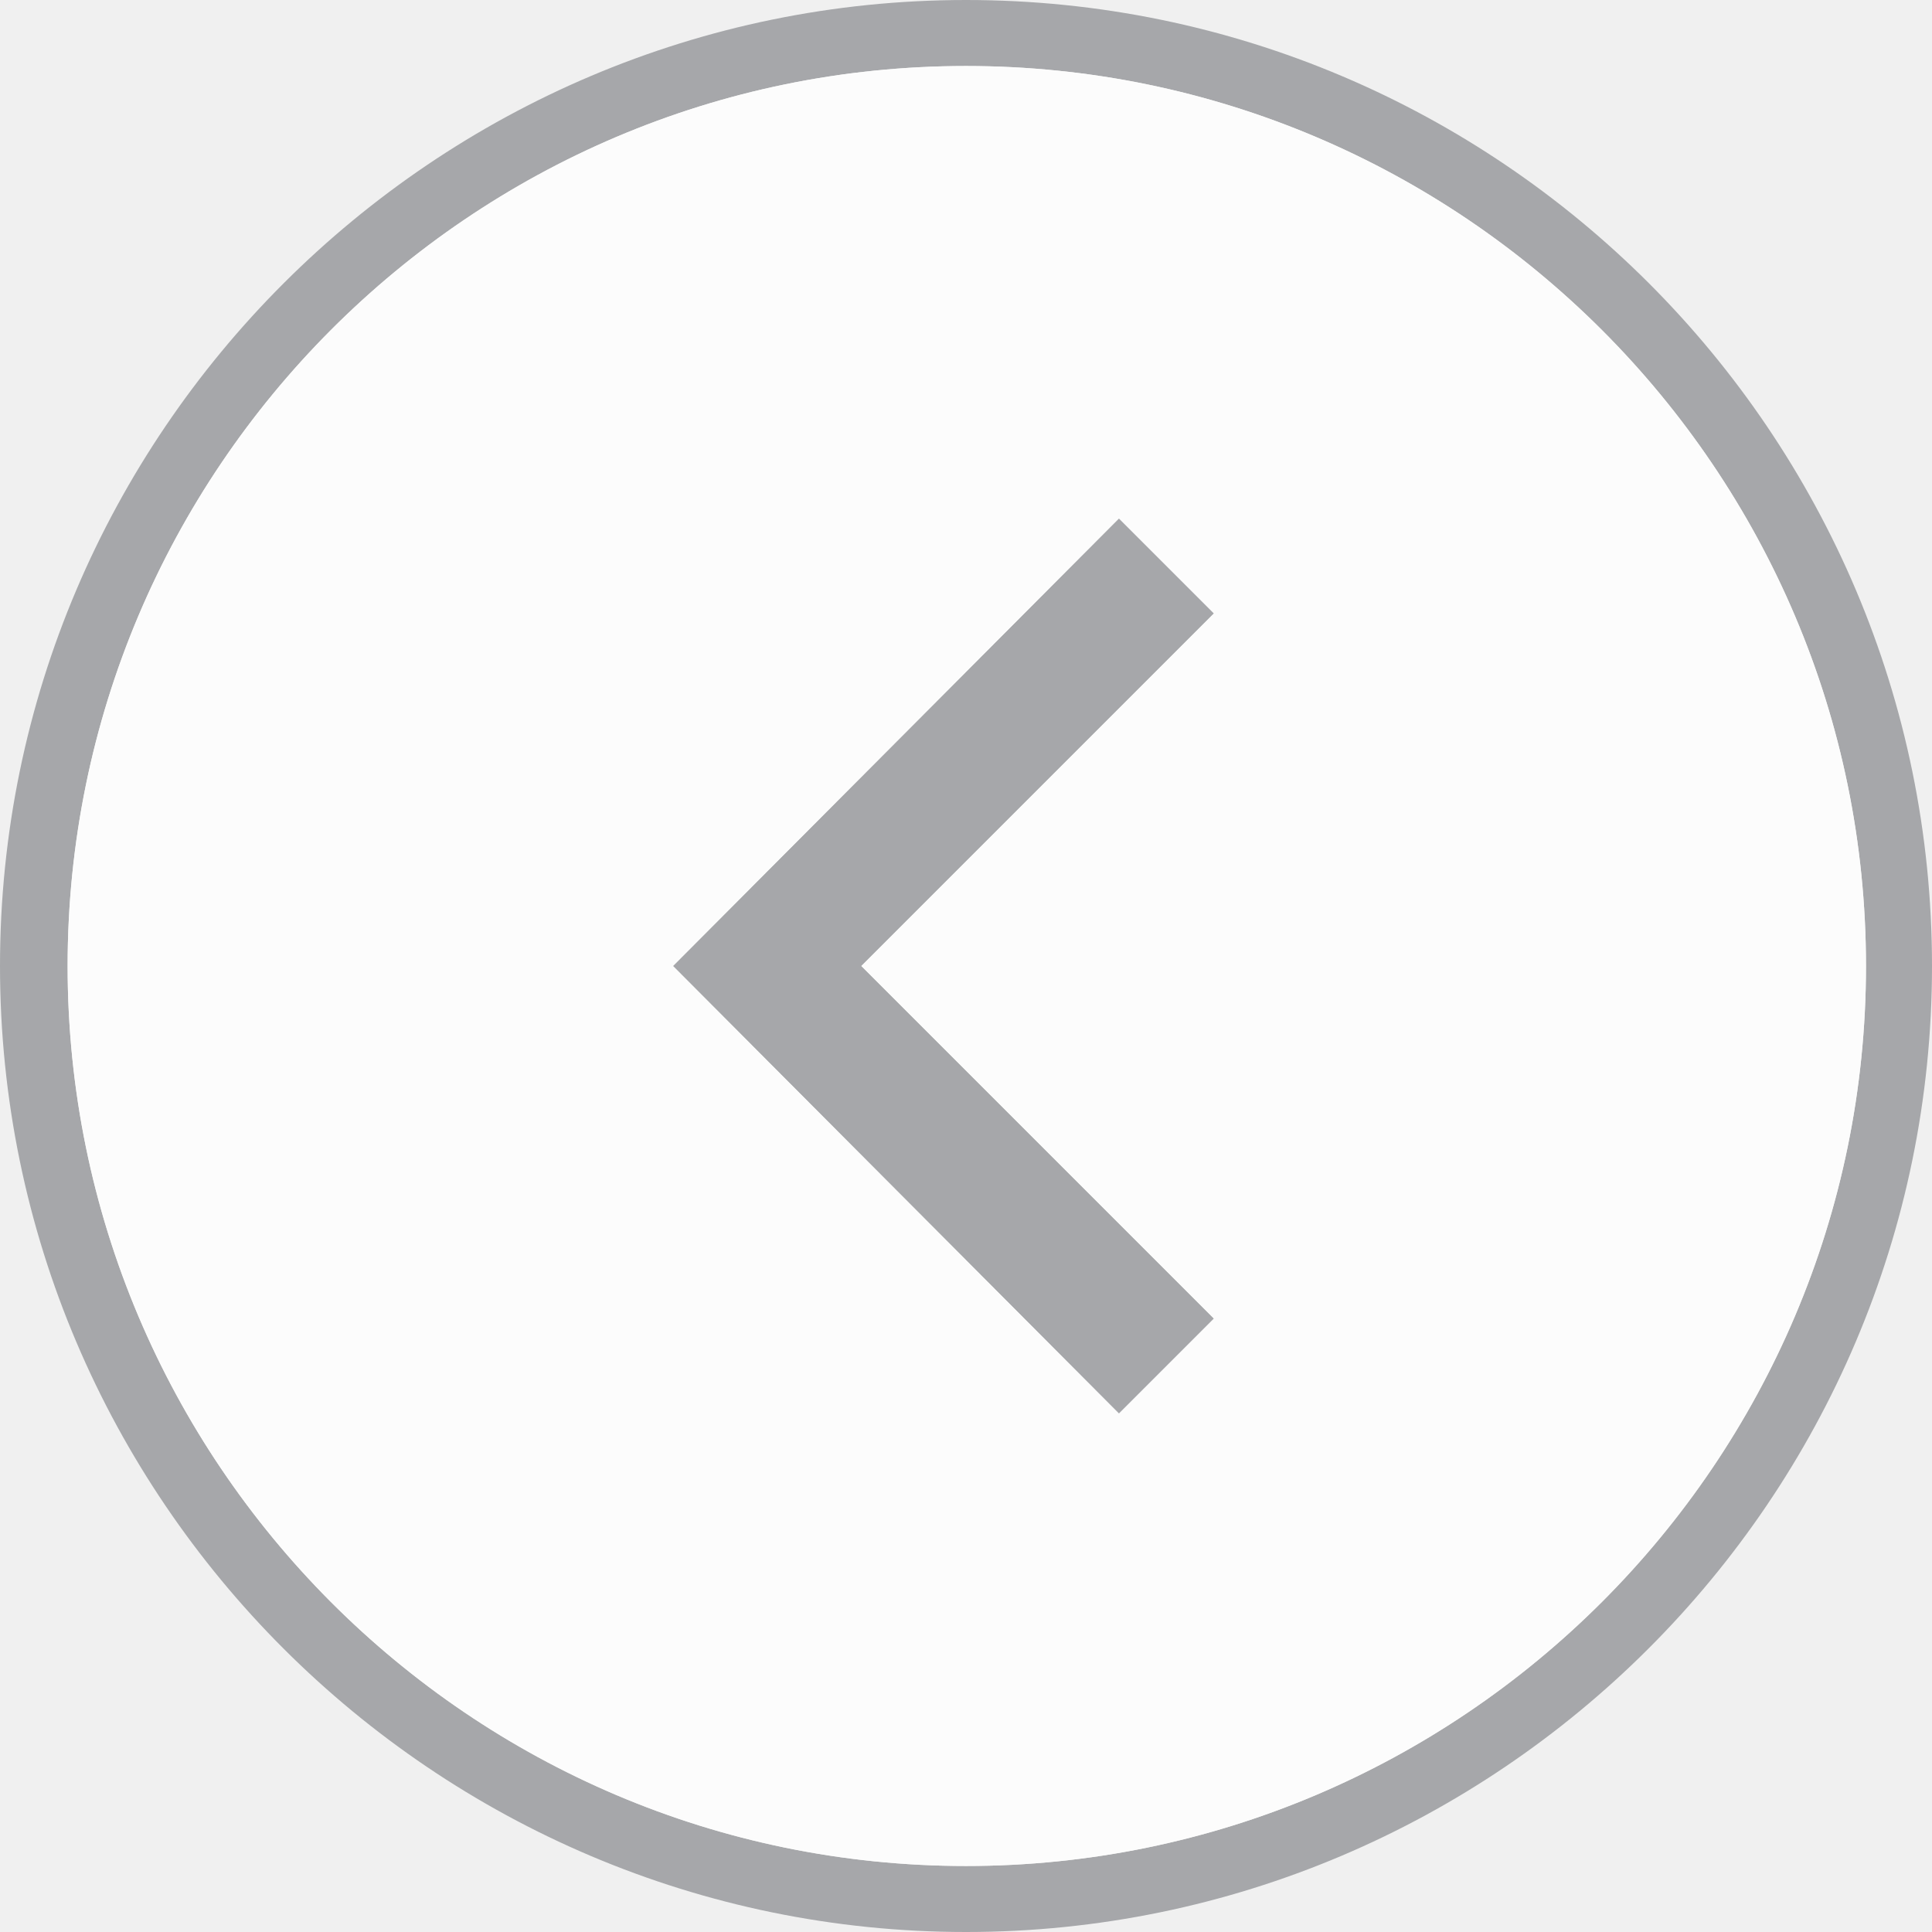
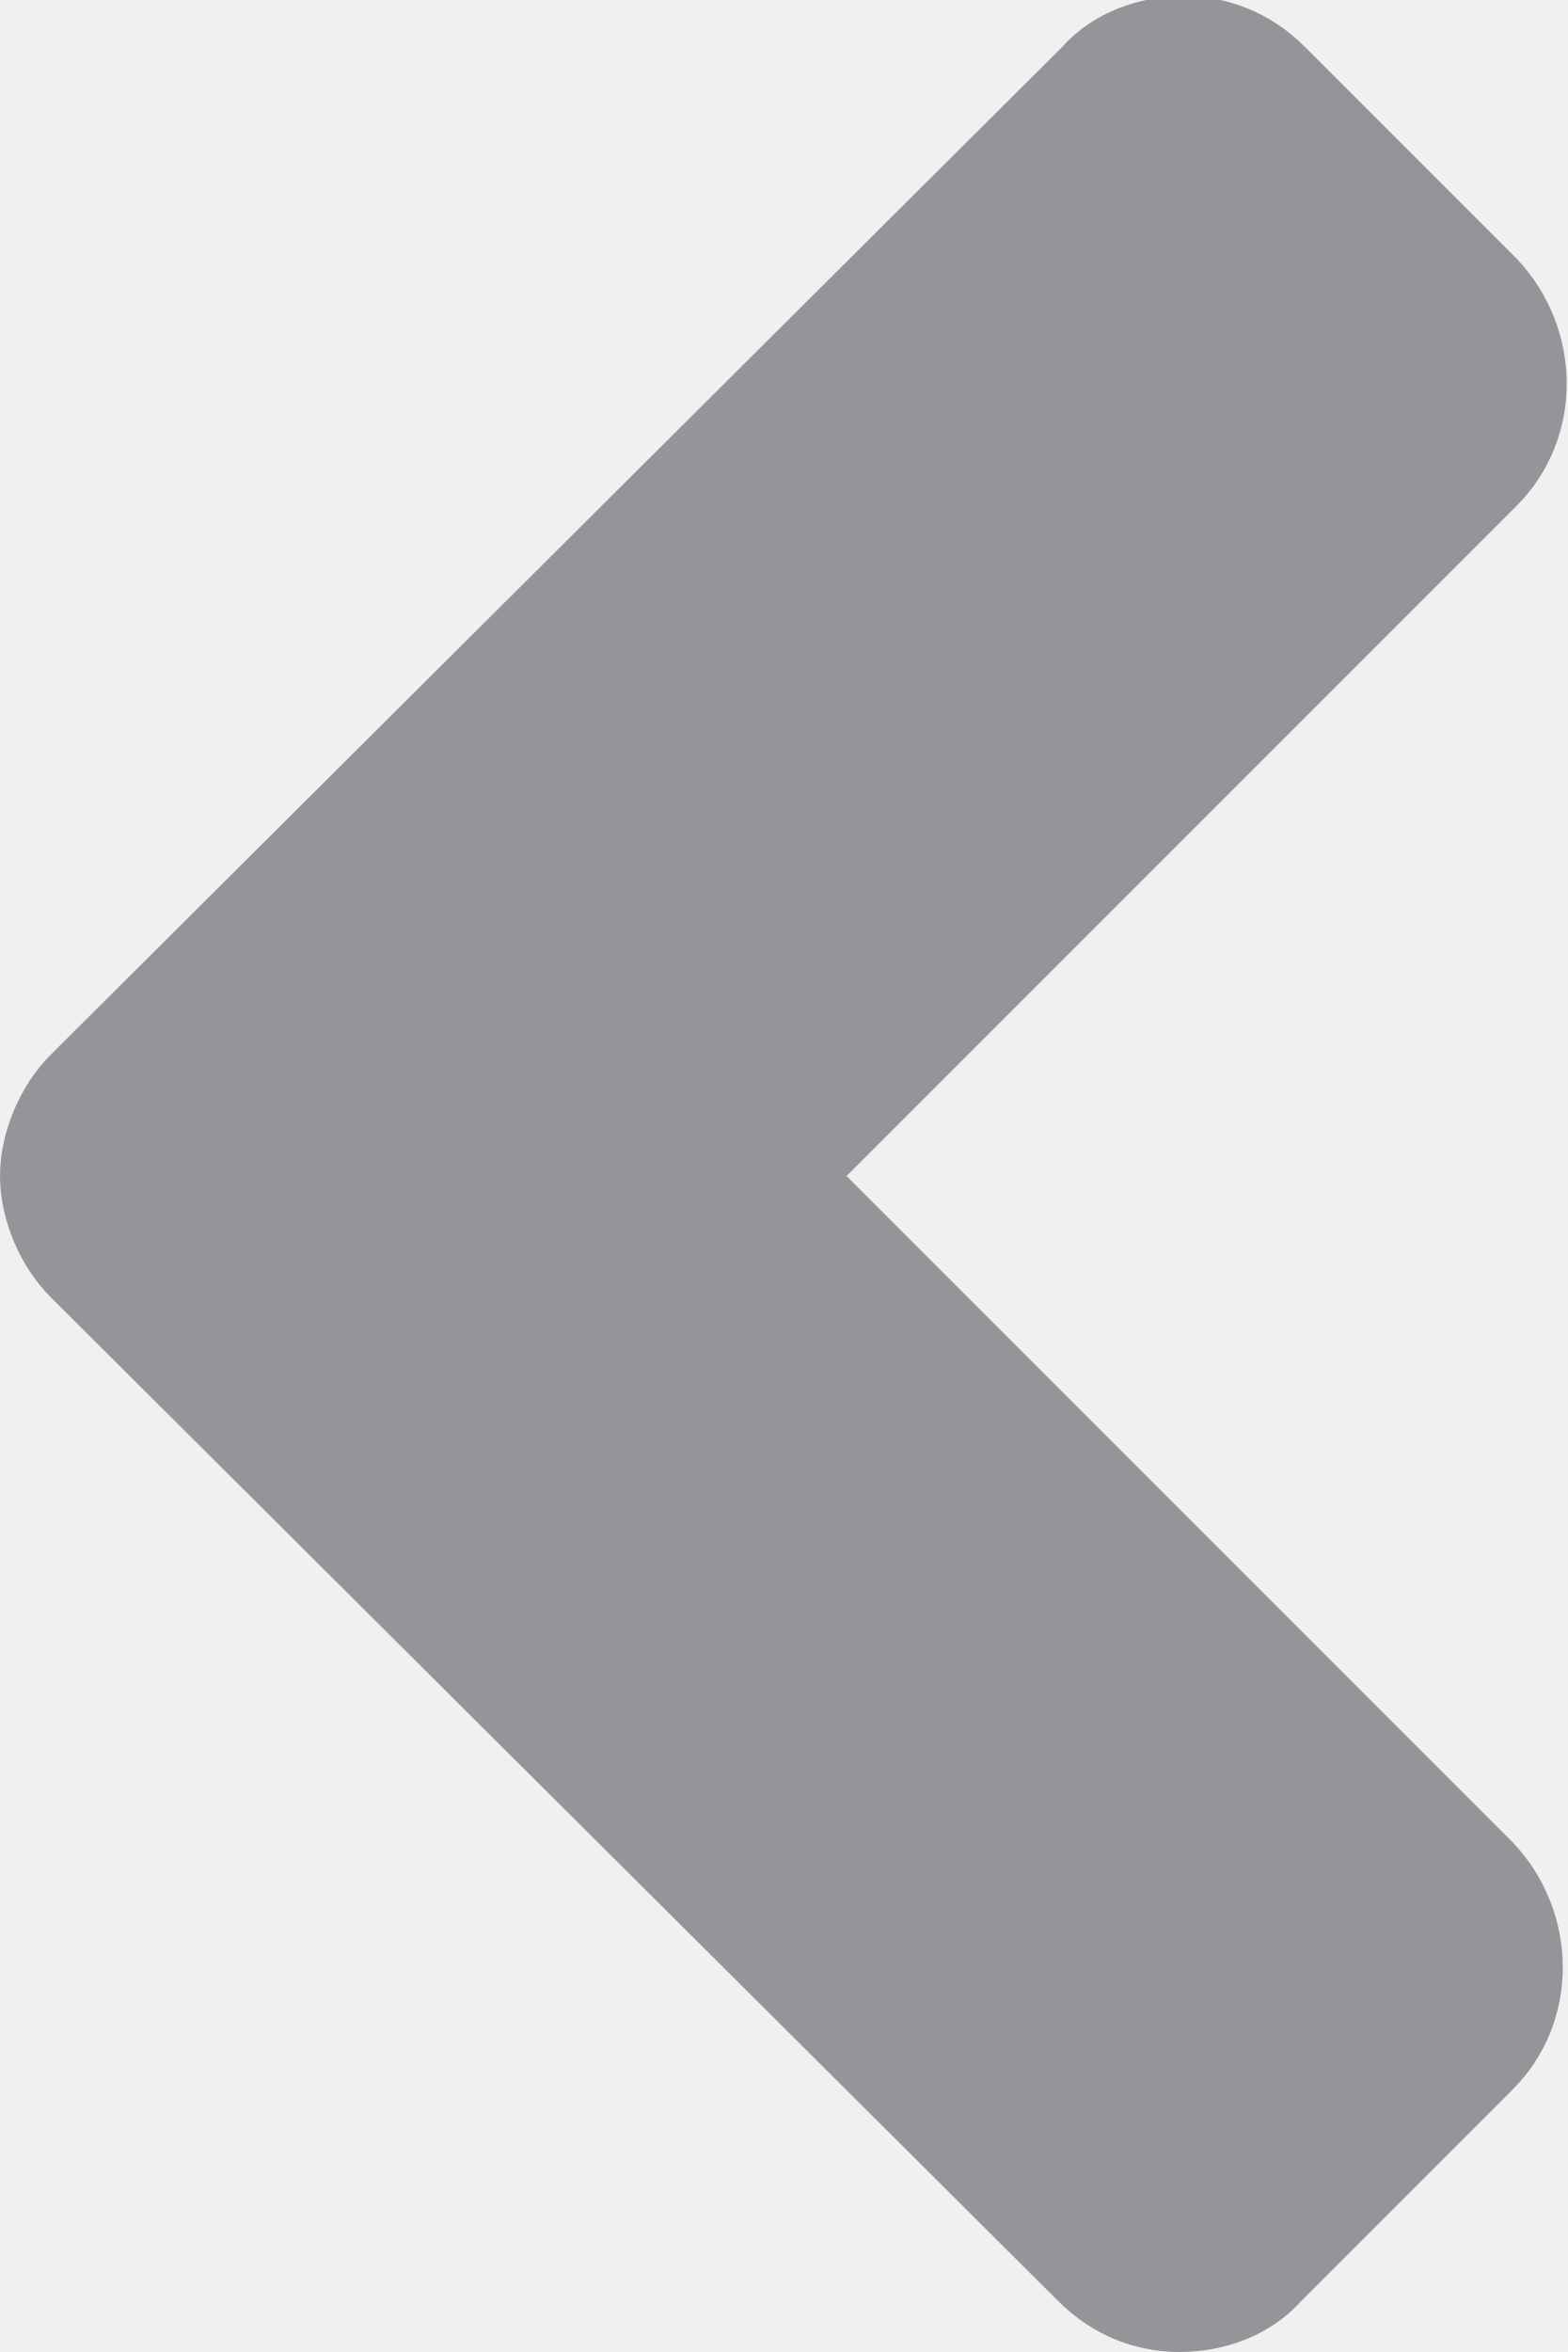
- <svg xmlns="http://www.w3.org/2000/svg" id="Layer_2" data-name="Layer 2" viewBox="0 0 12 12">
+ <svg xmlns="http://www.w3.org/2000/svg" id="Layer_2" data-name="Layer 2" viewBox="0 0 4 6">
  <g id="Layer_1-2" data-name="Layer 1">
-     <g opacity=".8">
-       <polygon points="5.35 6 7.54 8.19 6.95 8.78 4.18 6 6.95 3.22 7.54 3.81 5.35 6" fill="#939598" />
-       <g>
-         <path d="M6,0C2.7,0,0,2.69,0,6s2.7,6,6,6,6-2.69,6-6S9.31,0,6,0ZM6,11.59C2.92,11.59.42,9.08.42,6S2.92.41,6,.41s5.59,2.51,5.59,5.59-2.51,5.59-5.59,5.59Z" fill="#939598" />
-         <path d="M6,.41C2.92.41.42,2.92.42,6s2.5,5.59,5.58,5.59,5.59-2.51,5.59-5.59S9.08.41,6,.41ZM7.54,8.19l-.59.59-2.77-2.78,2.77-2.78.59.59-2.19,2.19,2.19,2.19Z" fill="#fff" />
-       </g>
-     </g>
+     <path d="M2.16,3l1.71-1.71c.17-.17.17-.45,0-.63l-.54-.54c-.09-.09-.2-.13-.31-.13s-.23.04-.31.13L.13,2.69c-.08.08-.13.2-.13.31s.05.23.13.31l2.57,2.56c.09.09.2.13.31.13s.23-.04.31-.13l.54-.54c.17-.17.17-.45,0-.63l-1.71-1.71Z" fill="#939598" />
  </g>
</svg>
